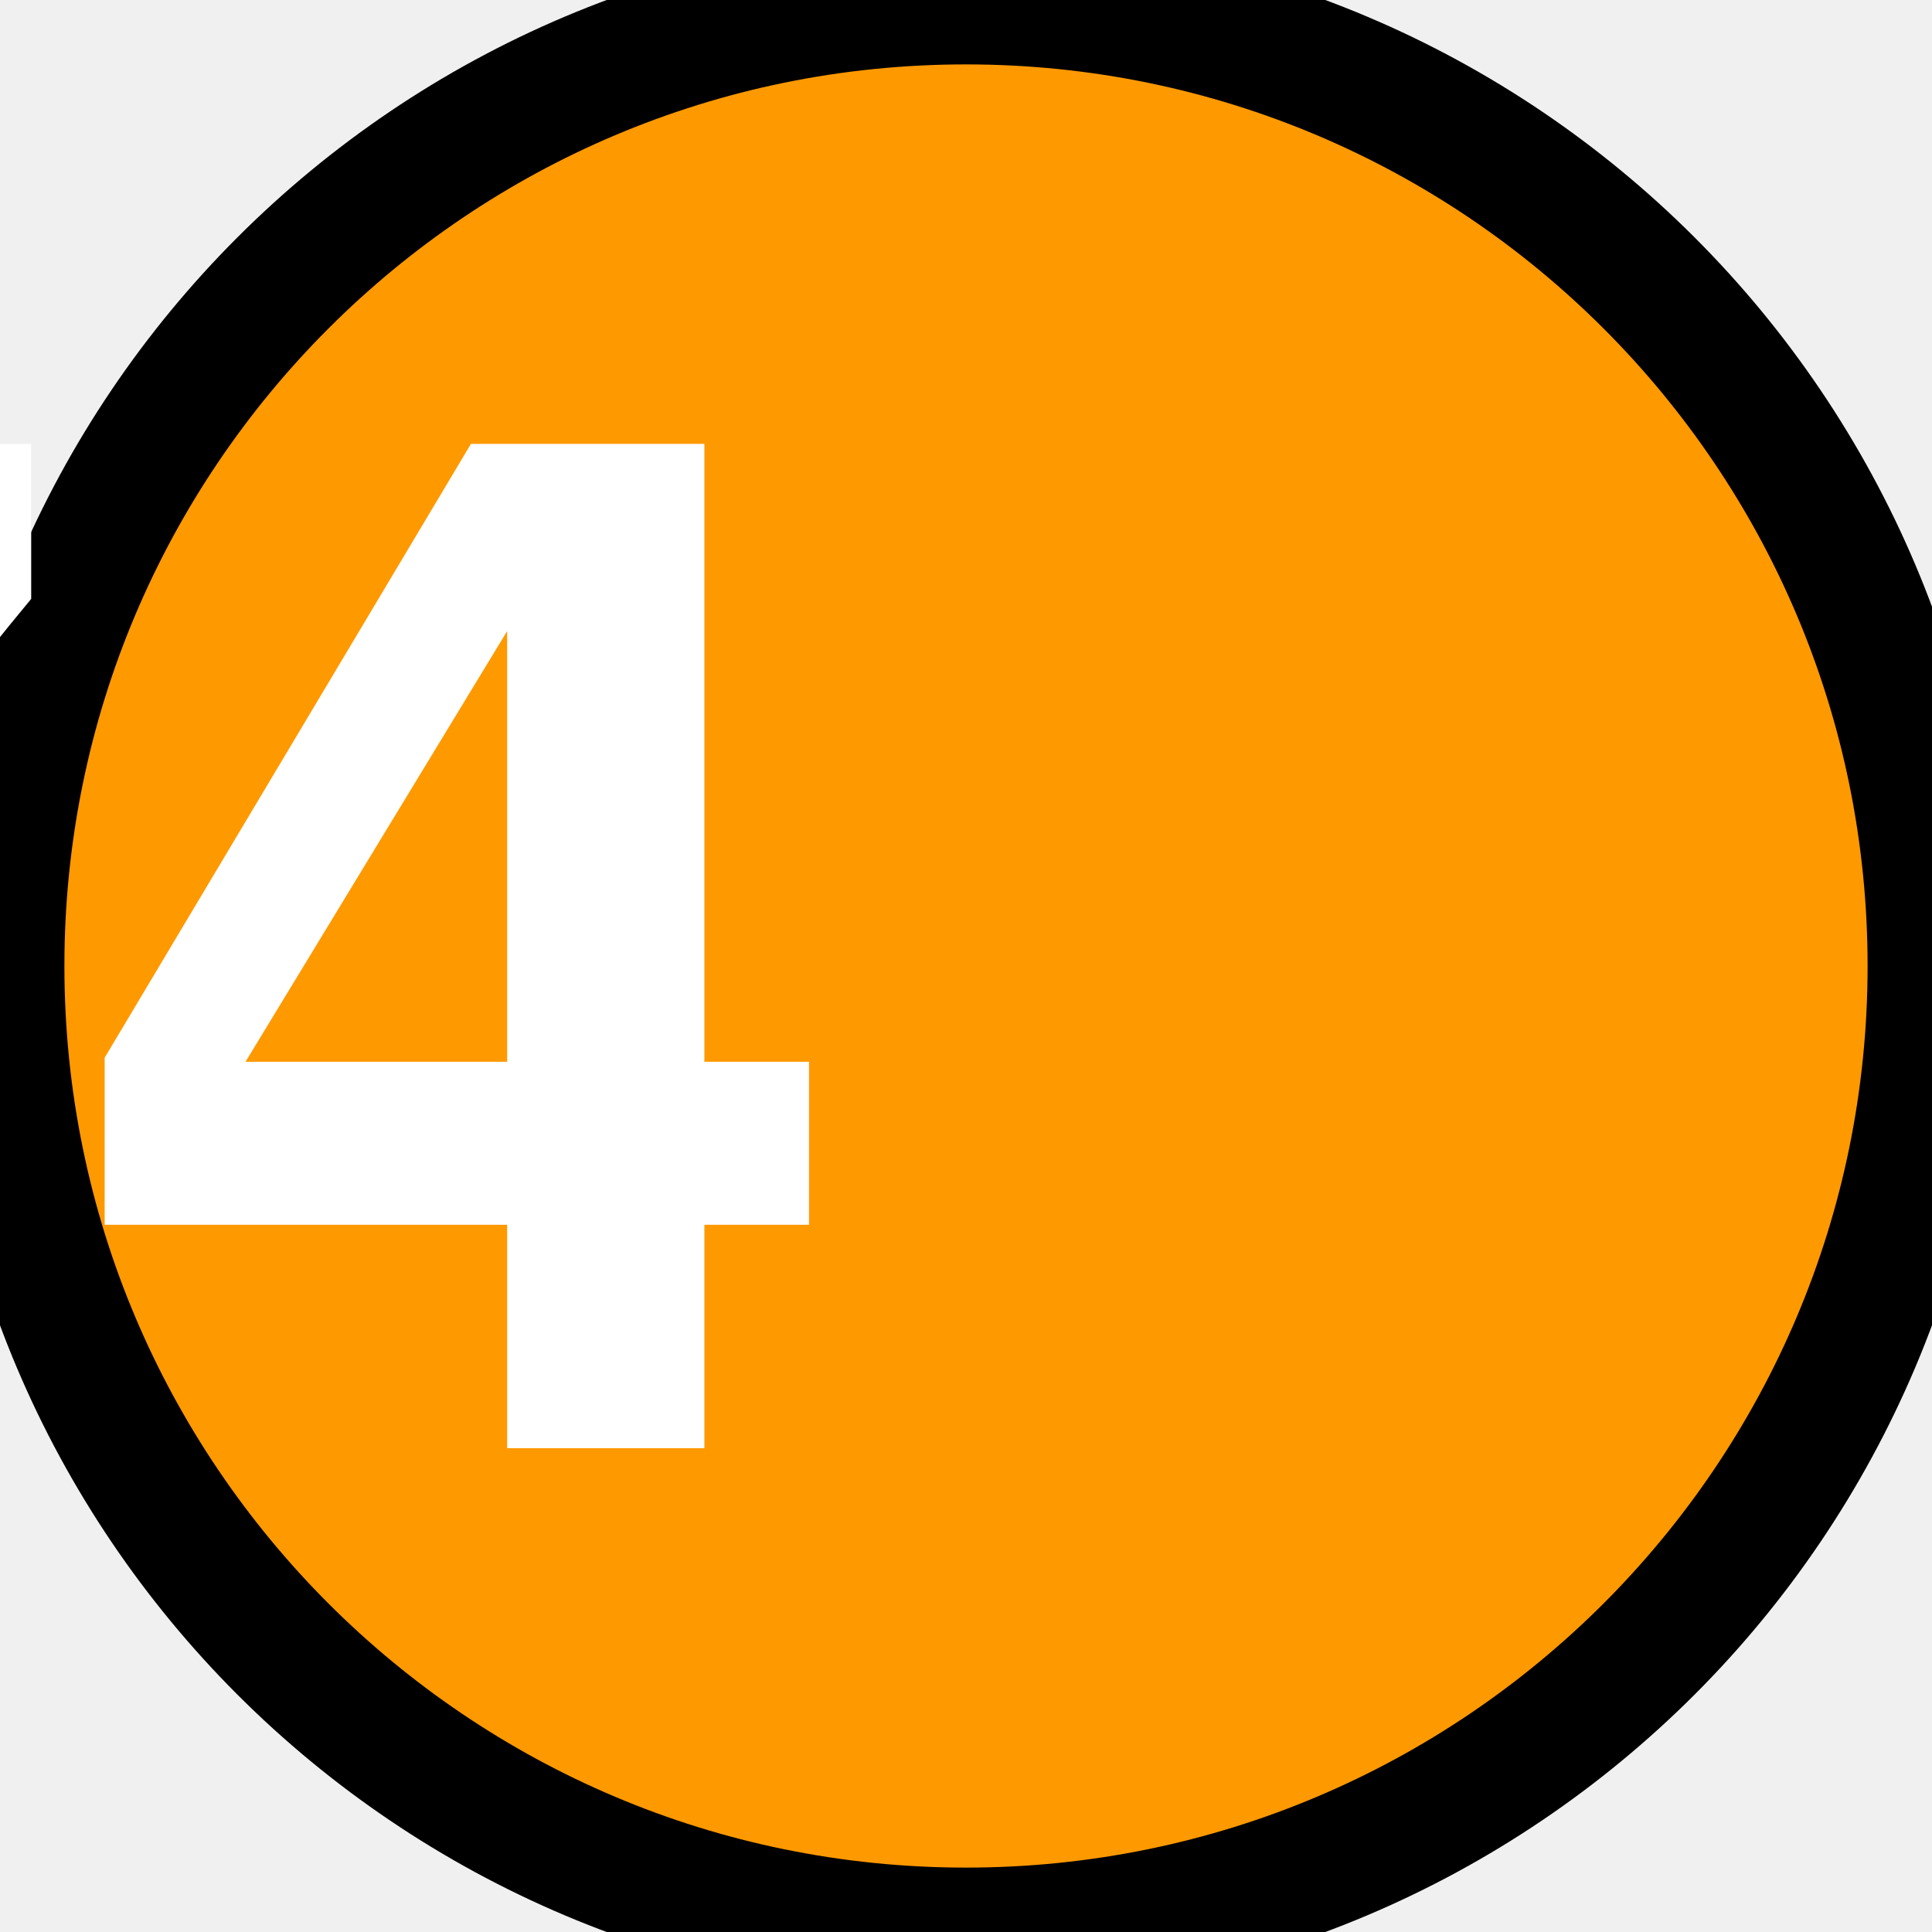
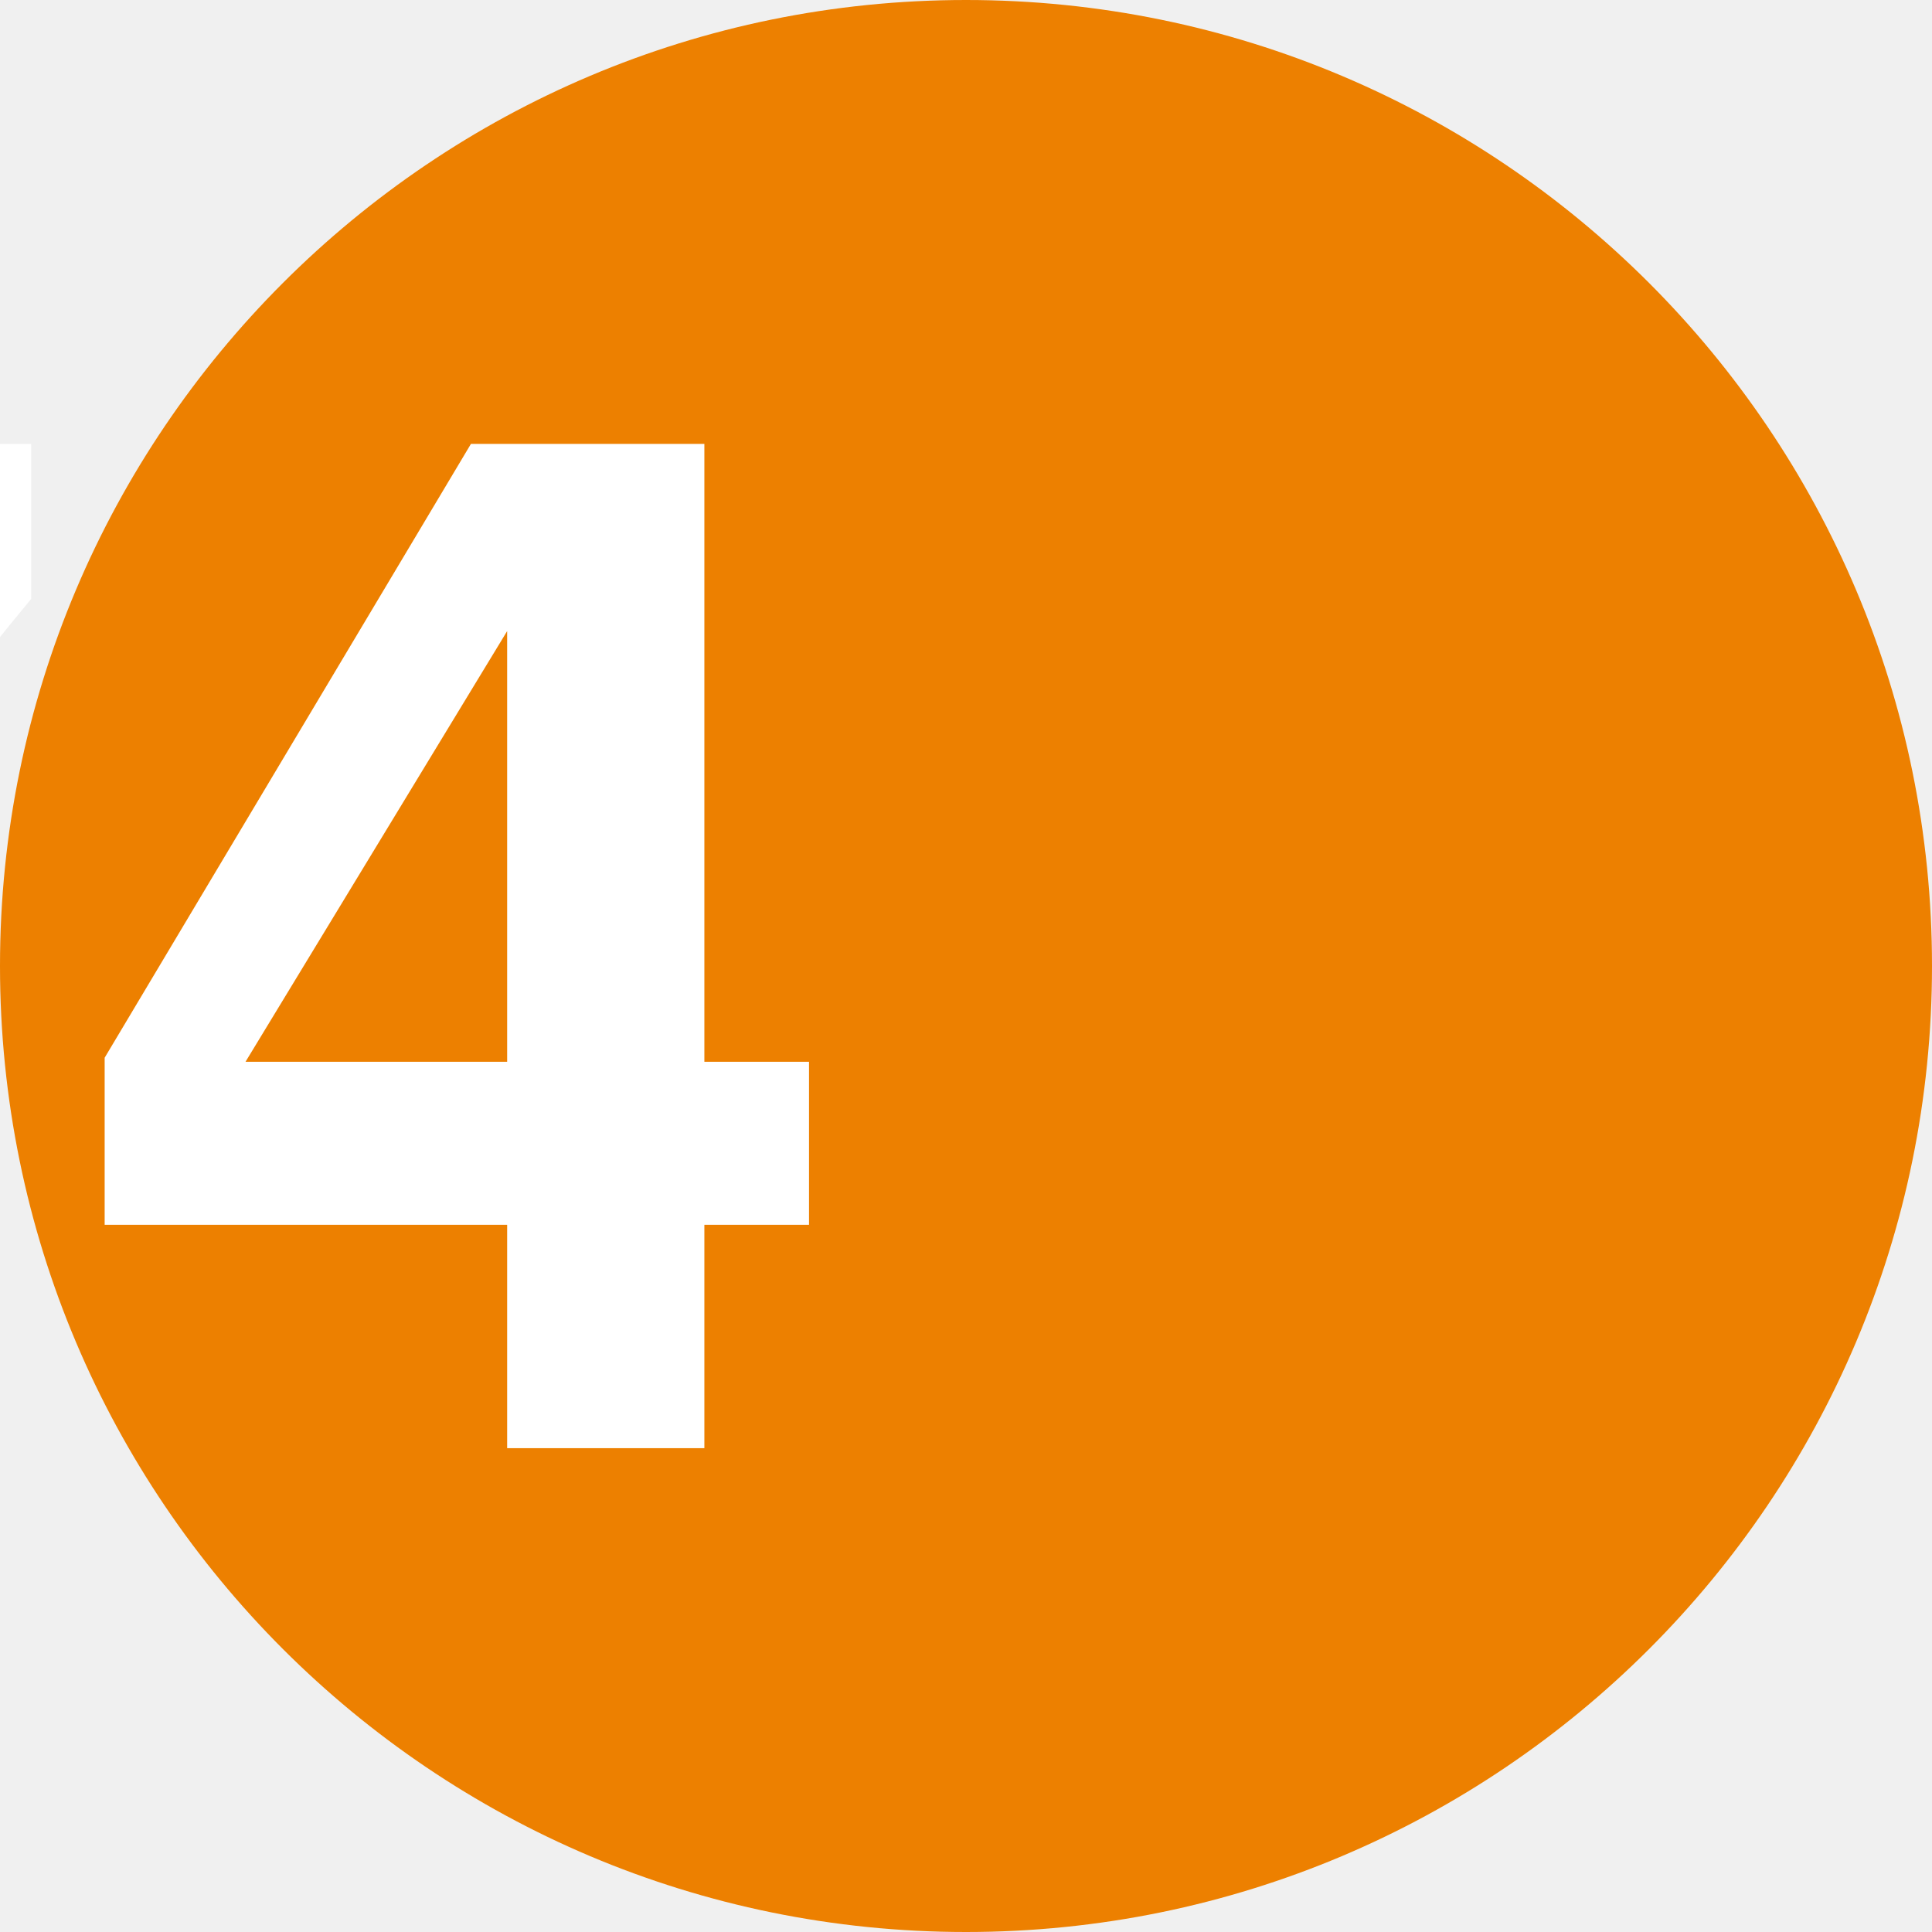
<svg xmlns="http://www.w3.org/2000/svg" width="15" height="15" id="svg2" version="1.1">
  <defs id="defs4" />
  <g id="layer1" transform="translate(0,-1037.362)">
-     <path style="fill:#ff9900;fill-opacity:1;stroke:#000000;stroke-opacity:1;stroke-width:1;stroke-miterlimit:4;stroke-dasharray:none" id="path2987" d="m 15,7.5 a 7.5,7.5 0 1 1 -15,0 7.5,7.5 0 1 1 15,0 z" transform="translate(0,1037.362)" />
-     <text xml:space="preserve" style="font-size:10px;font-style:normal;font-variant:normal;font-weight:normal;font-stretch:normal;text-align:center;line-height:125%;letter-spacing:0px;word-spacing:0px;text-anchor:middle;fill:#ff9900;fill-opacity:1;stroke:none;font-family:Helvetica,Swis721 Hv BT;-inkscape-font-specification:Helvetica,Swis721 Hv BT" x="7.497" y="1048.603" id="text3757">
+     <path style="fill:#ed8000;fill-opacity:1;stroke:none" id="path2987" d="m 15,7.5 a 7.5,7.5 0 1 1 -15,0 7.5,7.5 0 1 1 15,0 z" transform="translate(0,1037.362)" />
+     <text xml:space="preserve" style="font-size:10px;font-style:normal;font-variant:normal;font-weight:normal;font-stretch:normal;text-align:center;line-height:125%;letter-spacing:0px;word-spacing:0px;text-anchor:middle;fill:#ed8000;fill-opacity:1;stroke:none;font-family:Helvetica,Swis721 Hv BT;-inkscape-font-specification:Helvetica,Swis721 Hv BT" x="7.497" y="1048.603" id="text3757">
      <tspan id="tspan3759" x="7.497" y="1048.603" style="font-size:11px;font-style:normal;font-variant:normal;font-weight:bold;font-stretch:normal;fill:#ffffff;fill-opacity:1;font-family:Helvetica,Swis721 BT;-inkscape-font-specification:Helvetica,Swis721 BT Bold">74</tspan>
    </text>
-     <text xml:space="preserve" style="font-size:10px;font-style:normal;font-variant:normal;font-weight:normal;font-stretch:normal;text-align:center;line-height:125%;letter-spacing:0px;word-spacing:0px;text-anchor:middle;fill:#ff9900;fill-opacity:1;stroke:none;font-family:Helvetica,Arial;-inkscape-font-specification:Arial" x="25.625" y="23.188" id="text3767" transform="translate(0,1037.362)">
+     <text xml:space="preserve" style="font-size:10px;font-style:normal;font-variant:normal;font-weight:normal;font-stretch:normal;text-align:center;line-height:125%;letter-spacing:0px;word-spacing:0px;text-anchor:middle;fill:#ed8000;fill-opacity:1;stroke:none;font-family:Helvetica,Arial;-inkscape-font-specification:Arial" x="25.625" y="23.188" id="text3767" transform="translate(0,1037.362)">
      <tspan id="tspan3769" x="25.625" y="23.188" />
    </text>
  </g>
</svg>
